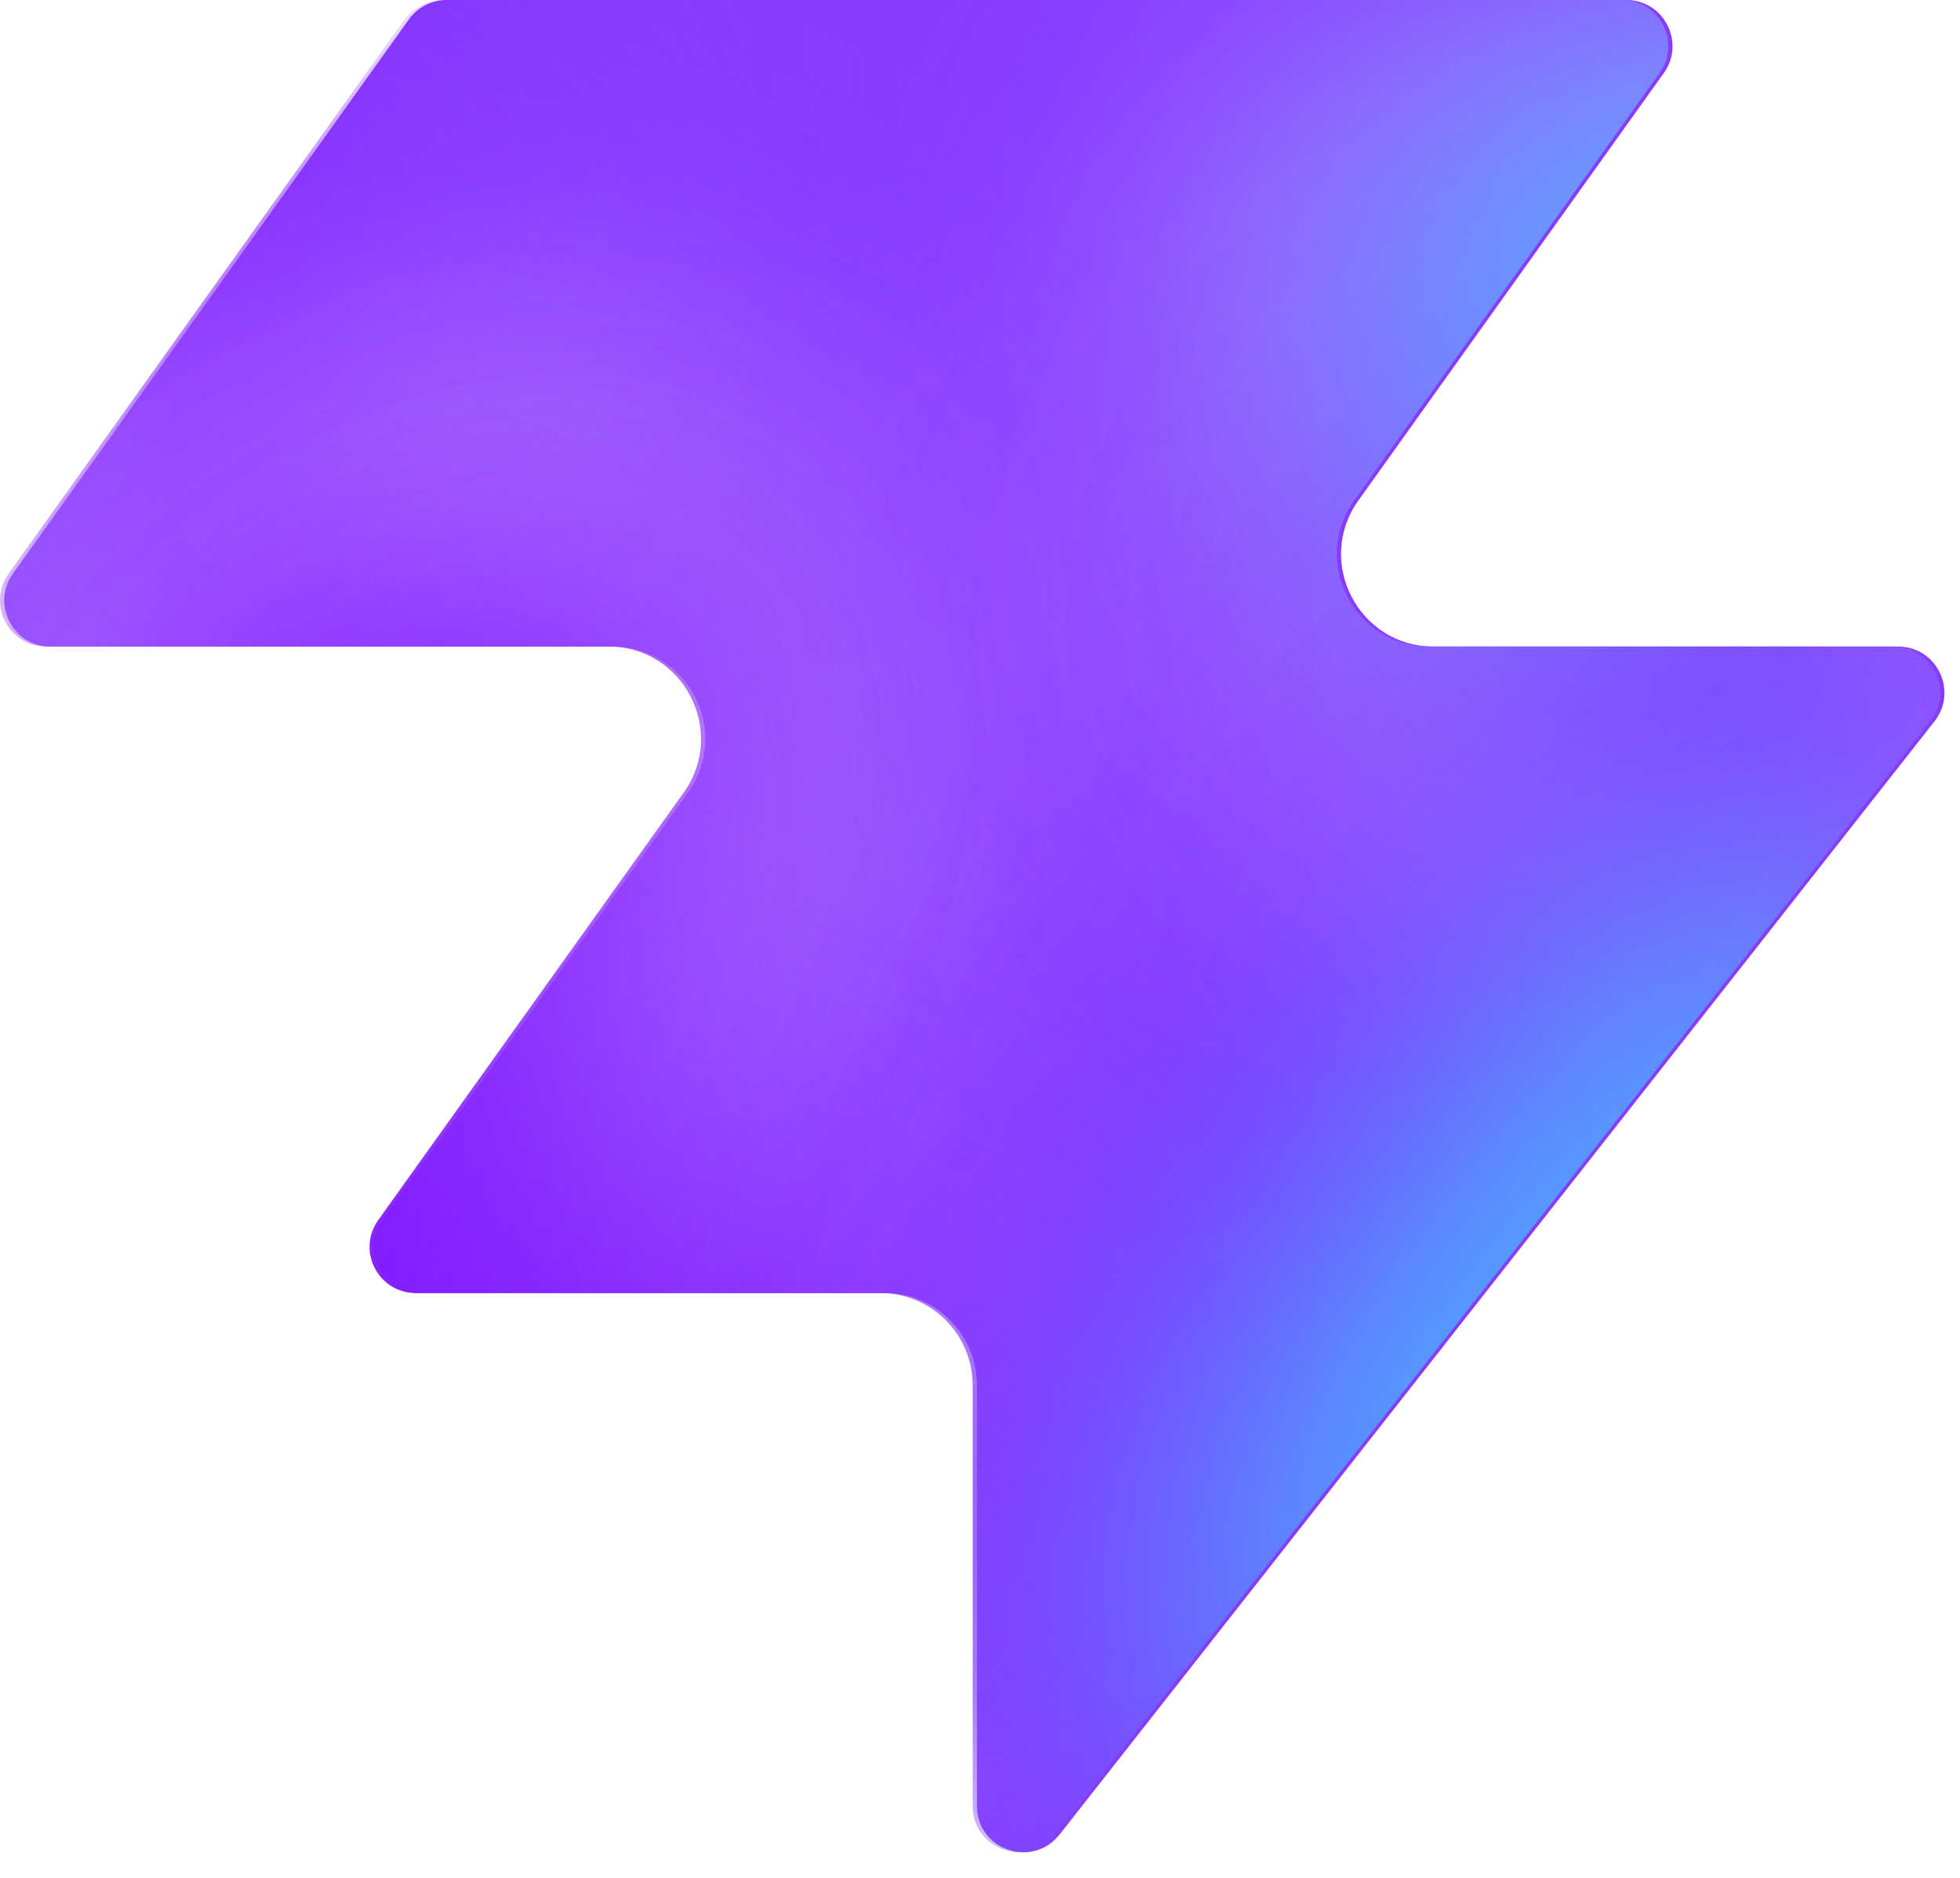
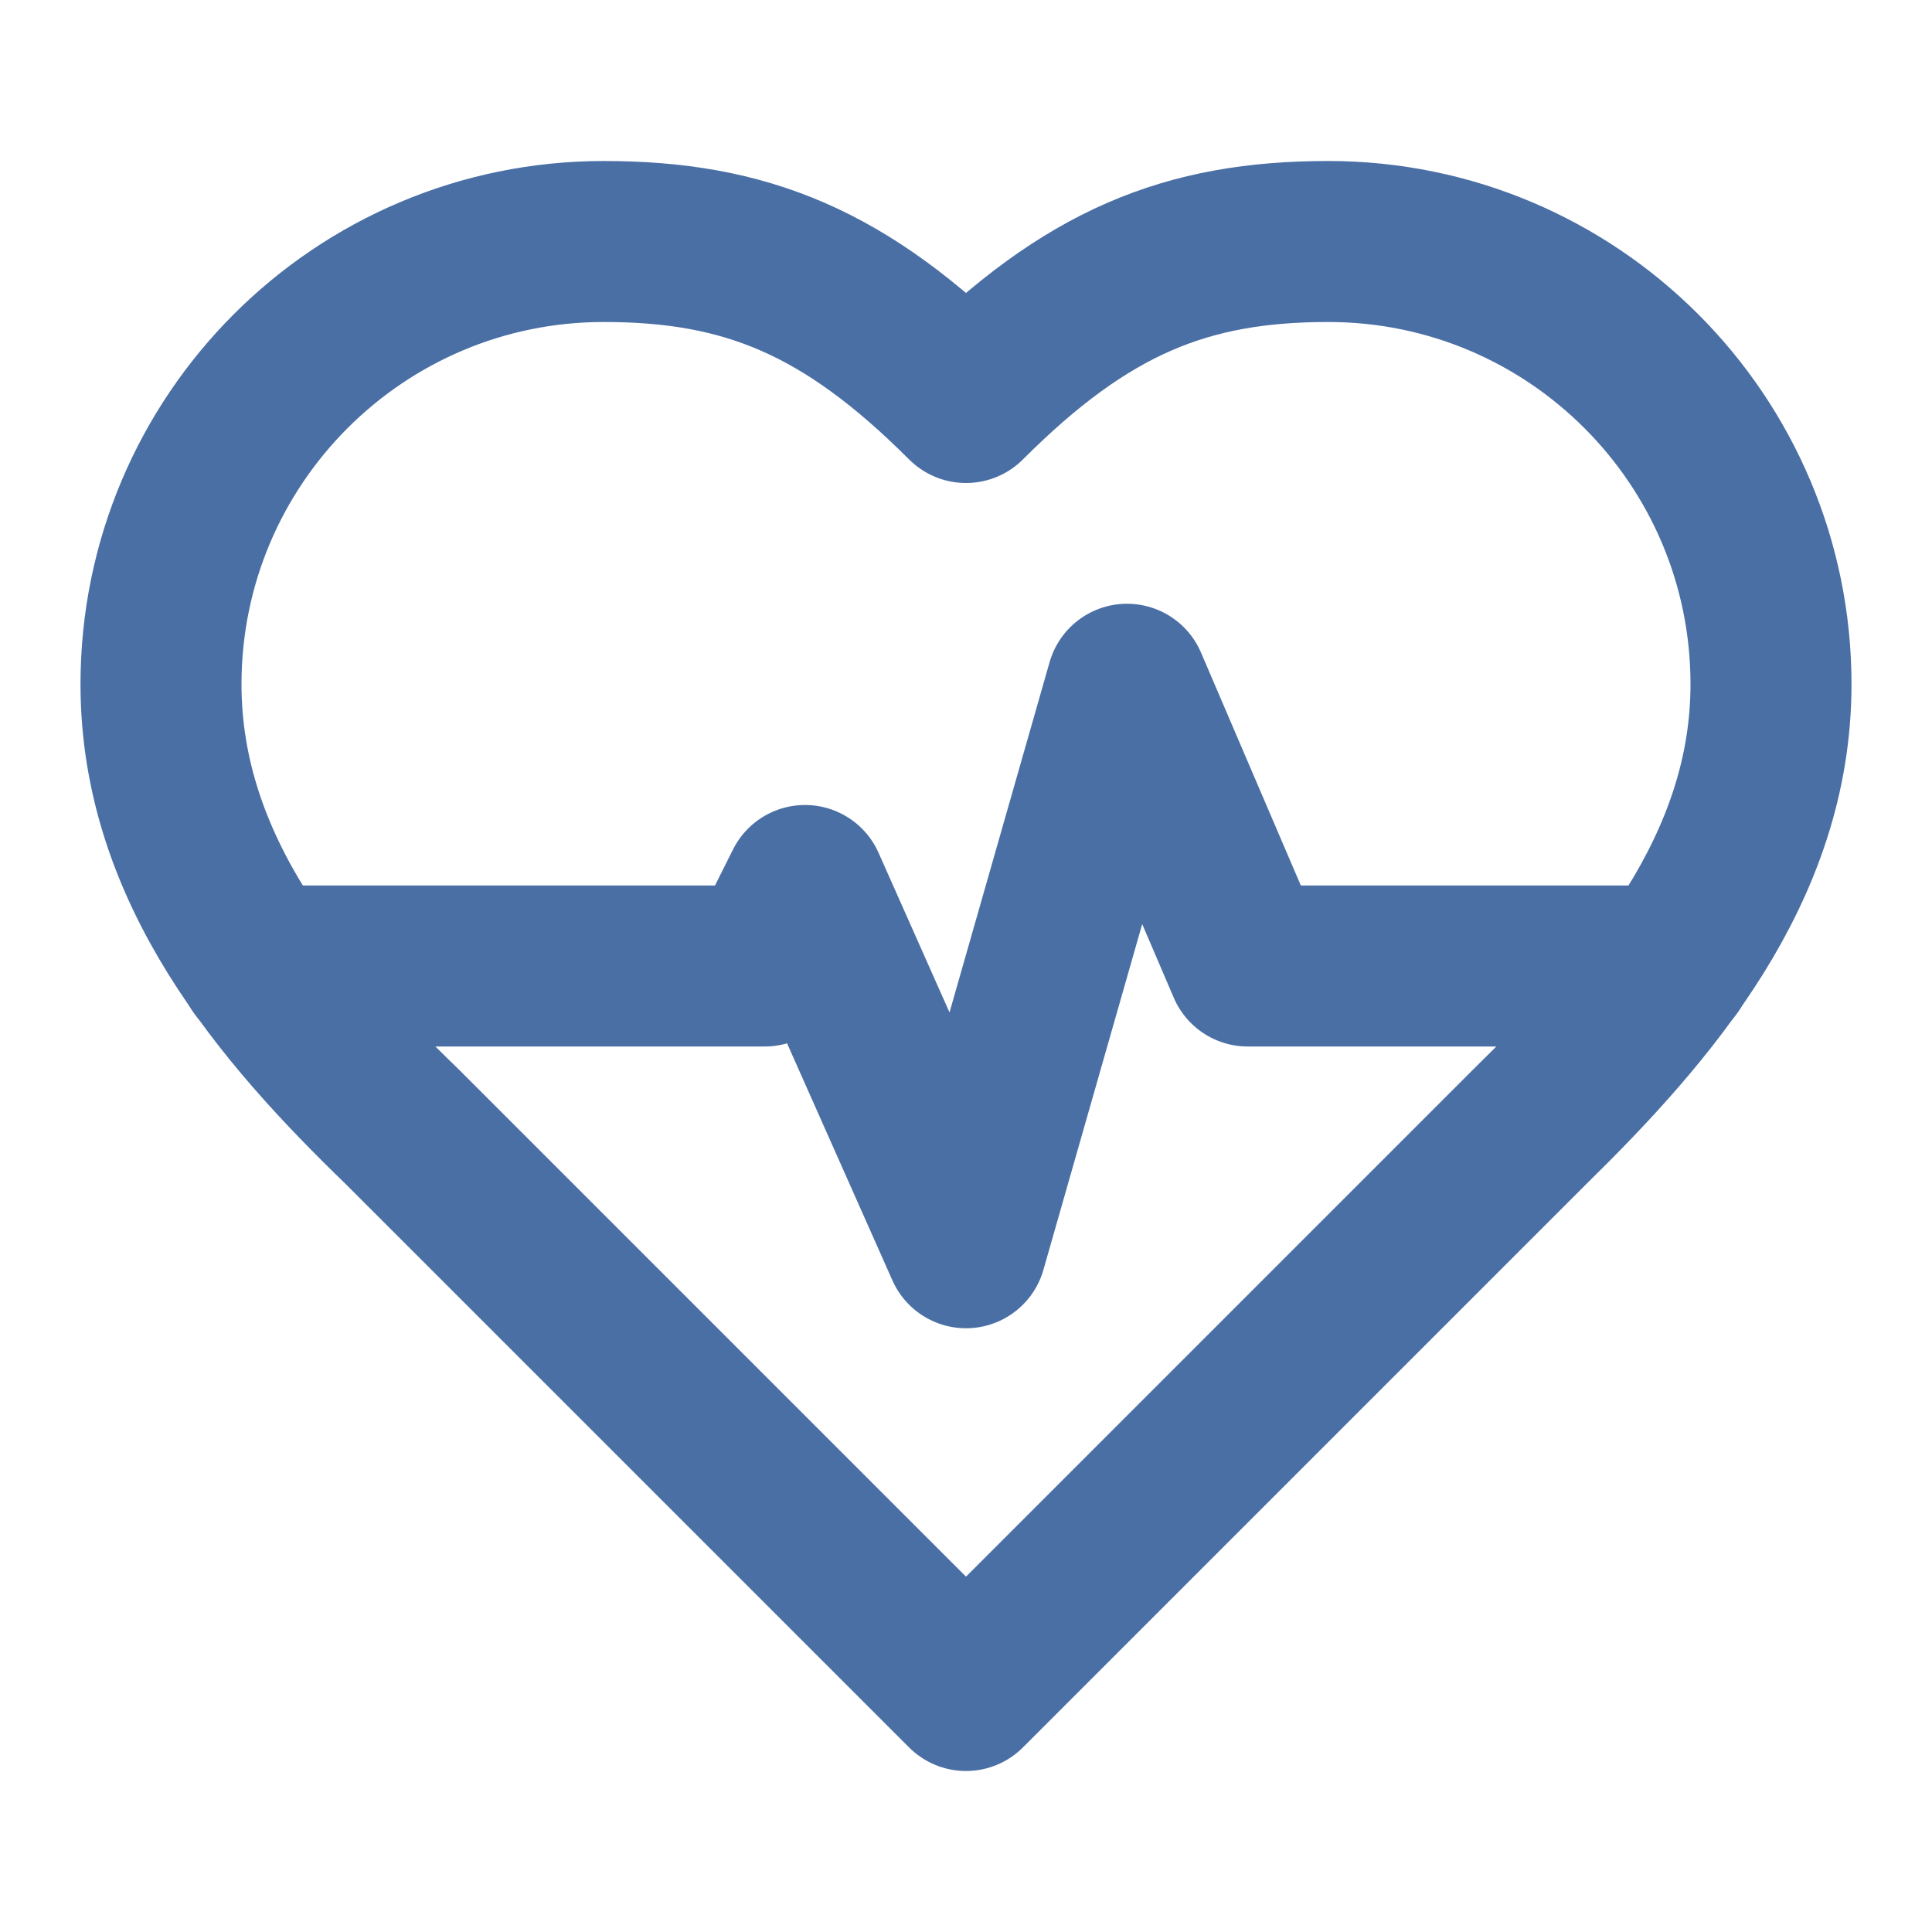
- <svg xmlns="http://www.w3.org/2000/svg" width="48" height="46" fill="none" viewBox="0 0 48 46">
-   <path fill="#863bff" d="M25.946 44.938c-.664.845-2.021.375-2.021-.698V33.937a2.26 2.26 0 0 0-2.262-2.262H10.287c-.92 0-1.456-1.04-.92-1.788l7.48-10.471c1.07-1.497 0-3.578-1.842-3.578H1.237c-.92 0-1.456-1.04-.92-1.788L10.013.474c.214-.297.556-.474.92-.474h28.894c.92 0 1.456 1.04.92 1.788l-7.48 10.471c-1.07 1.498 0 3.579 1.842 3.579h11.377c.943 0 1.473 1.088.89 1.83L25.947 44.94z" style="fill:#863bff;fill:color(display-p3 .525 .23 1);fill-opacity:1" />
-   <mask id="a" width="48" height="46" x="0" y="0" maskUnits="userSpaceOnUse" style="mask-type:alpha">
-     <path fill="#000" d="M25.842 44.938c-.664.844-2.021.375-2.021-.698V33.937a2.26 2.26 0 0 0-2.262-2.262H10.183c-.92 0-1.456-1.04-.92-1.788l7.48-10.471c1.07-1.498 0-3.579-1.842-3.579H1.133c-.92 0-1.456-1.04-.92-1.787L9.91.473c.214-.297.556-.474.92-.474h28.894c.92 0 1.456 1.04.92 1.788l-7.48 10.471c-1.07 1.498 0 3.578 1.842 3.578h11.377c.943 0 1.473 1.088.89 1.832L25.843 44.94z" style="fill:#000;fill-opacity:1" />
-   </mask>
-   <g mask="url(#a)">
-     <g filter="url(#b)">
-       <ellipse cx="5.508" cy="14.704" fill="#ede6ff" rx="5.508" ry="14.704" style="fill:#ede6ff;fill:color(display-p3 .927 .903 1);fill-opacity:1" transform="matrix(.00324 1 1 -.00324 -4.47 31.516)" />
-     </g>
-     <g filter="url(#c)">
-       <ellipse cx="10.399" cy="29.851" fill="#ede6ff" rx="10.399" ry="29.851" style="fill:#ede6ff;fill:color(display-p3 .927 .903 1);fill-opacity:1" transform="matrix(.00324 1 1 -.00324 -39.328 7.883)" />
-     </g>
-     <g filter="url(#d)">
-       <ellipse cx="5.508" cy="30.487" fill="#7e14ff" rx="5.508" ry="30.487" style="fill:#7e14ff;fill:color(display-p3 .492 .077 1);fill-opacity:1" transform="rotate(89.814 -25.913 -14.639)scale(1 -1)" />
-     </g>
-     <g filter="url(#e)">
-       <ellipse cx="5.508" cy="30.599" fill="#7e14ff" rx="5.508" ry="30.599" style="fill:#7e14ff;fill:color(display-p3 .492 .077 1);fill-opacity:1" transform="rotate(89.814 -32.644 -3.334)scale(1 -1)" />
-     </g>
-     <g filter="url(#f)">
-       <ellipse cx="5.508" cy="30.599" fill="#7e14ff" rx="5.508" ry="30.599" style="fill:#7e14ff;fill:color(display-p3 .492 .077 1);fill-opacity:1" transform="matrix(.00324 1 1 -.00324 -34.34 30.47)" />
-     </g>
-     <g filter="url(#g)">
-       <ellipse cx="14.072" cy="22.078" fill="#ede6ff" rx="14.072" ry="22.078" style="fill:#ede6ff;fill:color(display-p3 .927 .903 1);fill-opacity:1" transform="rotate(93.35 24.506 48.493)scale(-1 1)" />
-     </g>
-     <g filter="url(#h)">
-       <ellipse cx="3.47" cy="21.501" fill="#7e14ff" rx="3.47" ry="21.501" style="fill:#7e14ff;fill:color(display-p3 .492 .077 1);fill-opacity:1" transform="rotate(89.009 28.708 47.59)scale(-1 1)" />
-     </g>
-     <g filter="url(#i)">
-       <ellipse cx="3.47" cy="21.501" fill="#7e14ff" rx="3.47" ry="21.501" style="fill:#7e14ff;fill:color(display-p3 .492 .077 1);fill-opacity:1" transform="rotate(89.009 28.708 47.59)scale(-1 1)" />
-     </g>
-     <g filter="url(#j)">
-       <ellipse cx=".387" cy="8.972" fill="#7e14ff" rx="4.407" ry="29.108" style="fill:#7e14ff;fill:color(display-p3 .492 .077 1);fill-opacity:1" transform="rotate(39.51 .387 8.972)" />
-     </g>
-     <g filter="url(#k)">
-       <ellipse cx="47.523" cy="-6.092" fill="#7e14ff" rx="4.407" ry="29.108" style="fill:#7e14ff;fill:color(display-p3 .492 .077 1);fill-opacity:1" transform="rotate(37.892 47.523 -6.092)" />
-     </g>
-     <g filter="url(#l)">
-       <ellipse cx="41.412" cy="6.333" fill="#47bfff" rx="5.971" ry="9.665" style="fill:#47bfff;fill:color(display-p3 .28 .748 1);fill-opacity:1" transform="rotate(37.892 41.412 6.333)" />
-     </g>
-     <g filter="url(#m)">
-       <ellipse cx="-1.879" cy="38.332" fill="#7e14ff" rx="4.407" ry="29.108" style="fill:#7e14ff;fill:color(display-p3 .492 .077 1);fill-opacity:1" transform="rotate(37.892 -1.88 38.332)" />
-     </g>
-     <g filter="url(#n)">
-       <ellipse cx="-1.879" cy="38.332" fill="#7e14ff" rx="4.407" ry="29.108" style="fill:#7e14ff;fill:color(display-p3 .492 .077 1);fill-opacity:1" transform="rotate(37.892 -1.88 38.332)" />
-     </g>
-     <g filter="url(#o)">
-       <ellipse cx="35.651" cy="29.907" fill="#7e14ff" rx="4.407" ry="29.108" style="fill:#7e14ff;fill:color(display-p3 .492 .077 1);fill-opacity:1" transform="rotate(37.892 35.651 29.907)" />
-     </g>
-     <g filter="url(#p)">
-       <ellipse cx="38.418" cy="32.4" fill="#47bfff" rx="5.971" ry="15.297" style="fill:#47bfff;fill:color(display-p3 .28 .748 1);fill-opacity:1" transform="rotate(37.892 38.418 32.4)" />
-     </g>
-   </g>
-   <defs>
-     <filter id="b" width="60.045" height="41.654" x="-19.77" y="16.149" color-interpolation-filters="sRGB" filterUnits="userSpaceOnUse">
-       <feFlood flood-opacity="0" result="BackgroundImageFix" />
-       <feBlend in="SourceGraphic" in2="BackgroundImageFix" result="shape" />
-       <feGaussianBlur result="effect1_foregroundBlur_2002_17158" stdDeviation="7.659" />
-     </filter>
-     <filter id="c" width="90.34" height="51.437" x="-54.613" y="-7.533" color-interpolation-filters="sRGB" filterUnits="userSpaceOnUse">
-       <feFlood flood-opacity="0" result="BackgroundImageFix" />
-       <feBlend in="SourceGraphic" in2="BackgroundImageFix" result="shape" />
-       <feGaussianBlur result="effect1_foregroundBlur_2002_17158" stdDeviation="7.659" />
-     </filter>
-     <filter id="d" width="79.355" height="29.4" x="-49.64" y="2.03" color-interpolation-filters="sRGB" filterUnits="userSpaceOnUse">
-       <feFlood flood-opacity="0" result="BackgroundImageFix" />
-       <feBlend in="SourceGraphic" in2="BackgroundImageFix" result="shape" />
-       <feGaussianBlur result="effect1_foregroundBlur_2002_17158" stdDeviation="4.596" />
-     </filter>
-     <filter id="e" width="79.579" height="29.4" x="-45.045" y="20.029" color-interpolation-filters="sRGB" filterUnits="userSpaceOnUse">
-       <feFlood flood-opacity="0" result="BackgroundImageFix" />
-       <feBlend in="SourceGraphic" in2="BackgroundImageFix" result="shape" />
-       <feGaussianBlur result="effect1_foregroundBlur_2002_17158" stdDeviation="4.596" />
-     </filter>
-     <filter id="f" width="79.579" height="29.4" x="-43.513" y="21.178" color-interpolation-filters="sRGB" filterUnits="userSpaceOnUse">
-       <feFlood flood-opacity="0" result="BackgroundImageFix" />
-       <feBlend in="SourceGraphic" in2="BackgroundImageFix" result="shape" />
-       <feGaussianBlur result="effect1_foregroundBlur_2002_17158" stdDeviation="4.596" />
-     </filter>
-     <filter id="g" width="74.749" height="58.852" x="15.756" y="-17.901" color-interpolation-filters="sRGB" filterUnits="userSpaceOnUse">
-       <feFlood flood-opacity="0" result="BackgroundImageFix" />
-       <feBlend in="SourceGraphic" in2="BackgroundImageFix" result="shape" />
-       <feGaussianBlur result="effect1_foregroundBlur_2002_17158" stdDeviation="7.659" />
-     </filter>
-     <filter id="h" width="61.377" height="25.362" x="23.548" y="2.284" color-interpolation-filters="sRGB" filterUnits="userSpaceOnUse">
-       <feFlood flood-opacity="0" result="BackgroundImageFix" />
-       <feBlend in="SourceGraphic" in2="BackgroundImageFix" result="shape" />
-       <feGaussianBlur result="effect1_foregroundBlur_2002_17158" stdDeviation="4.596" />
-     </filter>
-     <filter id="i" width="61.377" height="25.362" x="23.548" y="2.284" color-interpolation-filters="sRGB" filterUnits="userSpaceOnUse">
-       <feFlood flood-opacity="0" result="BackgroundImageFix" />
-       <feBlend in="SourceGraphic" in2="BackgroundImageFix" result="shape" />
-       <feGaussianBlur result="effect1_foregroundBlur_2002_17158" stdDeviation="4.596" />
-     </filter>
-     <filter id="j" width="56.045" height="63.649" x="-27.636" y="-22.853" color-interpolation-filters="sRGB" filterUnits="userSpaceOnUse">
-       <feFlood flood-opacity="0" result="BackgroundImageFix" />
-       <feBlend in="SourceGraphic" in2="BackgroundImageFix" result="shape" />
-       <feGaussianBlur result="effect1_foregroundBlur_2002_17158" stdDeviation="4.596" />
-     </filter>
-     <filter id="k" width="54.814" height="64.646" x="20.116" y="-38.415" color-interpolation-filters="sRGB" filterUnits="userSpaceOnUse">
-       <feFlood flood-opacity="0" result="BackgroundImageFix" />
-       <feBlend in="SourceGraphic" in2="BackgroundImageFix" result="shape" />
-       <feGaussianBlur result="effect1_foregroundBlur_2002_17158" stdDeviation="4.596" />
-     </filter>
-     <filter id="l" width="33.541" height="35.313" x="24.641" y="-11.323" color-interpolation-filters="sRGB" filterUnits="userSpaceOnUse">
-       <feFlood flood-opacity="0" result="BackgroundImageFix" />
-       <feBlend in="SourceGraphic" in2="BackgroundImageFix" result="shape" />
-       <feGaussianBlur result="effect1_foregroundBlur_2002_17158" stdDeviation="4.596" />
-     </filter>
-     <filter id="m" width="54.814" height="64.646" x="-29.286" y="6.009" color-interpolation-filters="sRGB" filterUnits="userSpaceOnUse">
-       <feFlood flood-opacity="0" result="BackgroundImageFix" />
-       <feBlend in="SourceGraphic" in2="BackgroundImageFix" result="shape" />
-       <feGaussianBlur result="effect1_foregroundBlur_2002_17158" stdDeviation="4.596" />
-     </filter>
-     <filter id="n" width="54.814" height="64.646" x="-29.286" y="6.009" color-interpolation-filters="sRGB" filterUnits="userSpaceOnUse">
-       <feFlood flood-opacity="0" result="BackgroundImageFix" />
-       <feBlend in="SourceGraphic" in2="BackgroundImageFix" result="shape" />
-       <feGaussianBlur result="effect1_foregroundBlur_2002_17158" stdDeviation="4.596" />
-     </filter>
-     <filter id="o" width="54.814" height="64.646" x="8.244" y="-2.416" color-interpolation-filters="sRGB" filterUnits="userSpaceOnUse">
-       <feFlood flood-opacity="0" result="BackgroundImageFix" />
-       <feBlend in="SourceGraphic" in2="BackgroundImageFix" result="shape" />
-       <feGaussianBlur result="effect1_foregroundBlur_2002_17158" stdDeviation="4.596" />
-     </filter>
-     <filter id="p" width="39.409" height="43.623" x="18.713" y="10.588" color-interpolation-filters="sRGB" filterUnits="userSpaceOnUse">
-       <feFlood flood-opacity="0" result="BackgroundImageFix" />
-       <feBlend in="SourceGraphic" in2="BackgroundImageFix" result="shape" />
-       <feGaussianBlur result="effect1_foregroundBlur_2002_17158" stdDeviation="4.596" />
-     </filter>
-   </defs>
+ <svg xmlns="http://www.w3.org/2000/svg" width="24" height="24" viewBox="0 0 24 24" fill="none" stroke="#4A6FA5" stroke-width="2" stroke-linecap="round" stroke-linejoin="round" class="lucide lucide-heart-pulse">
+   <path d="M19 14c1.49-1.46 3-3.21 3-5.5A5.5 5.5 0 0 0 16.5 3c-1.76 0-3 .5-4.5 2-1.5-1.5-2.74-2-4.5-2A5.5 5.5 0 0 0 2 8.5c0 2.3 1.5 4.05 3 5.5l7 7Z" />
+   <path d="M3.22 12H9.5l.5-1 2 4.5 2-7 1.5 3.5h5.27" />
</svg>
